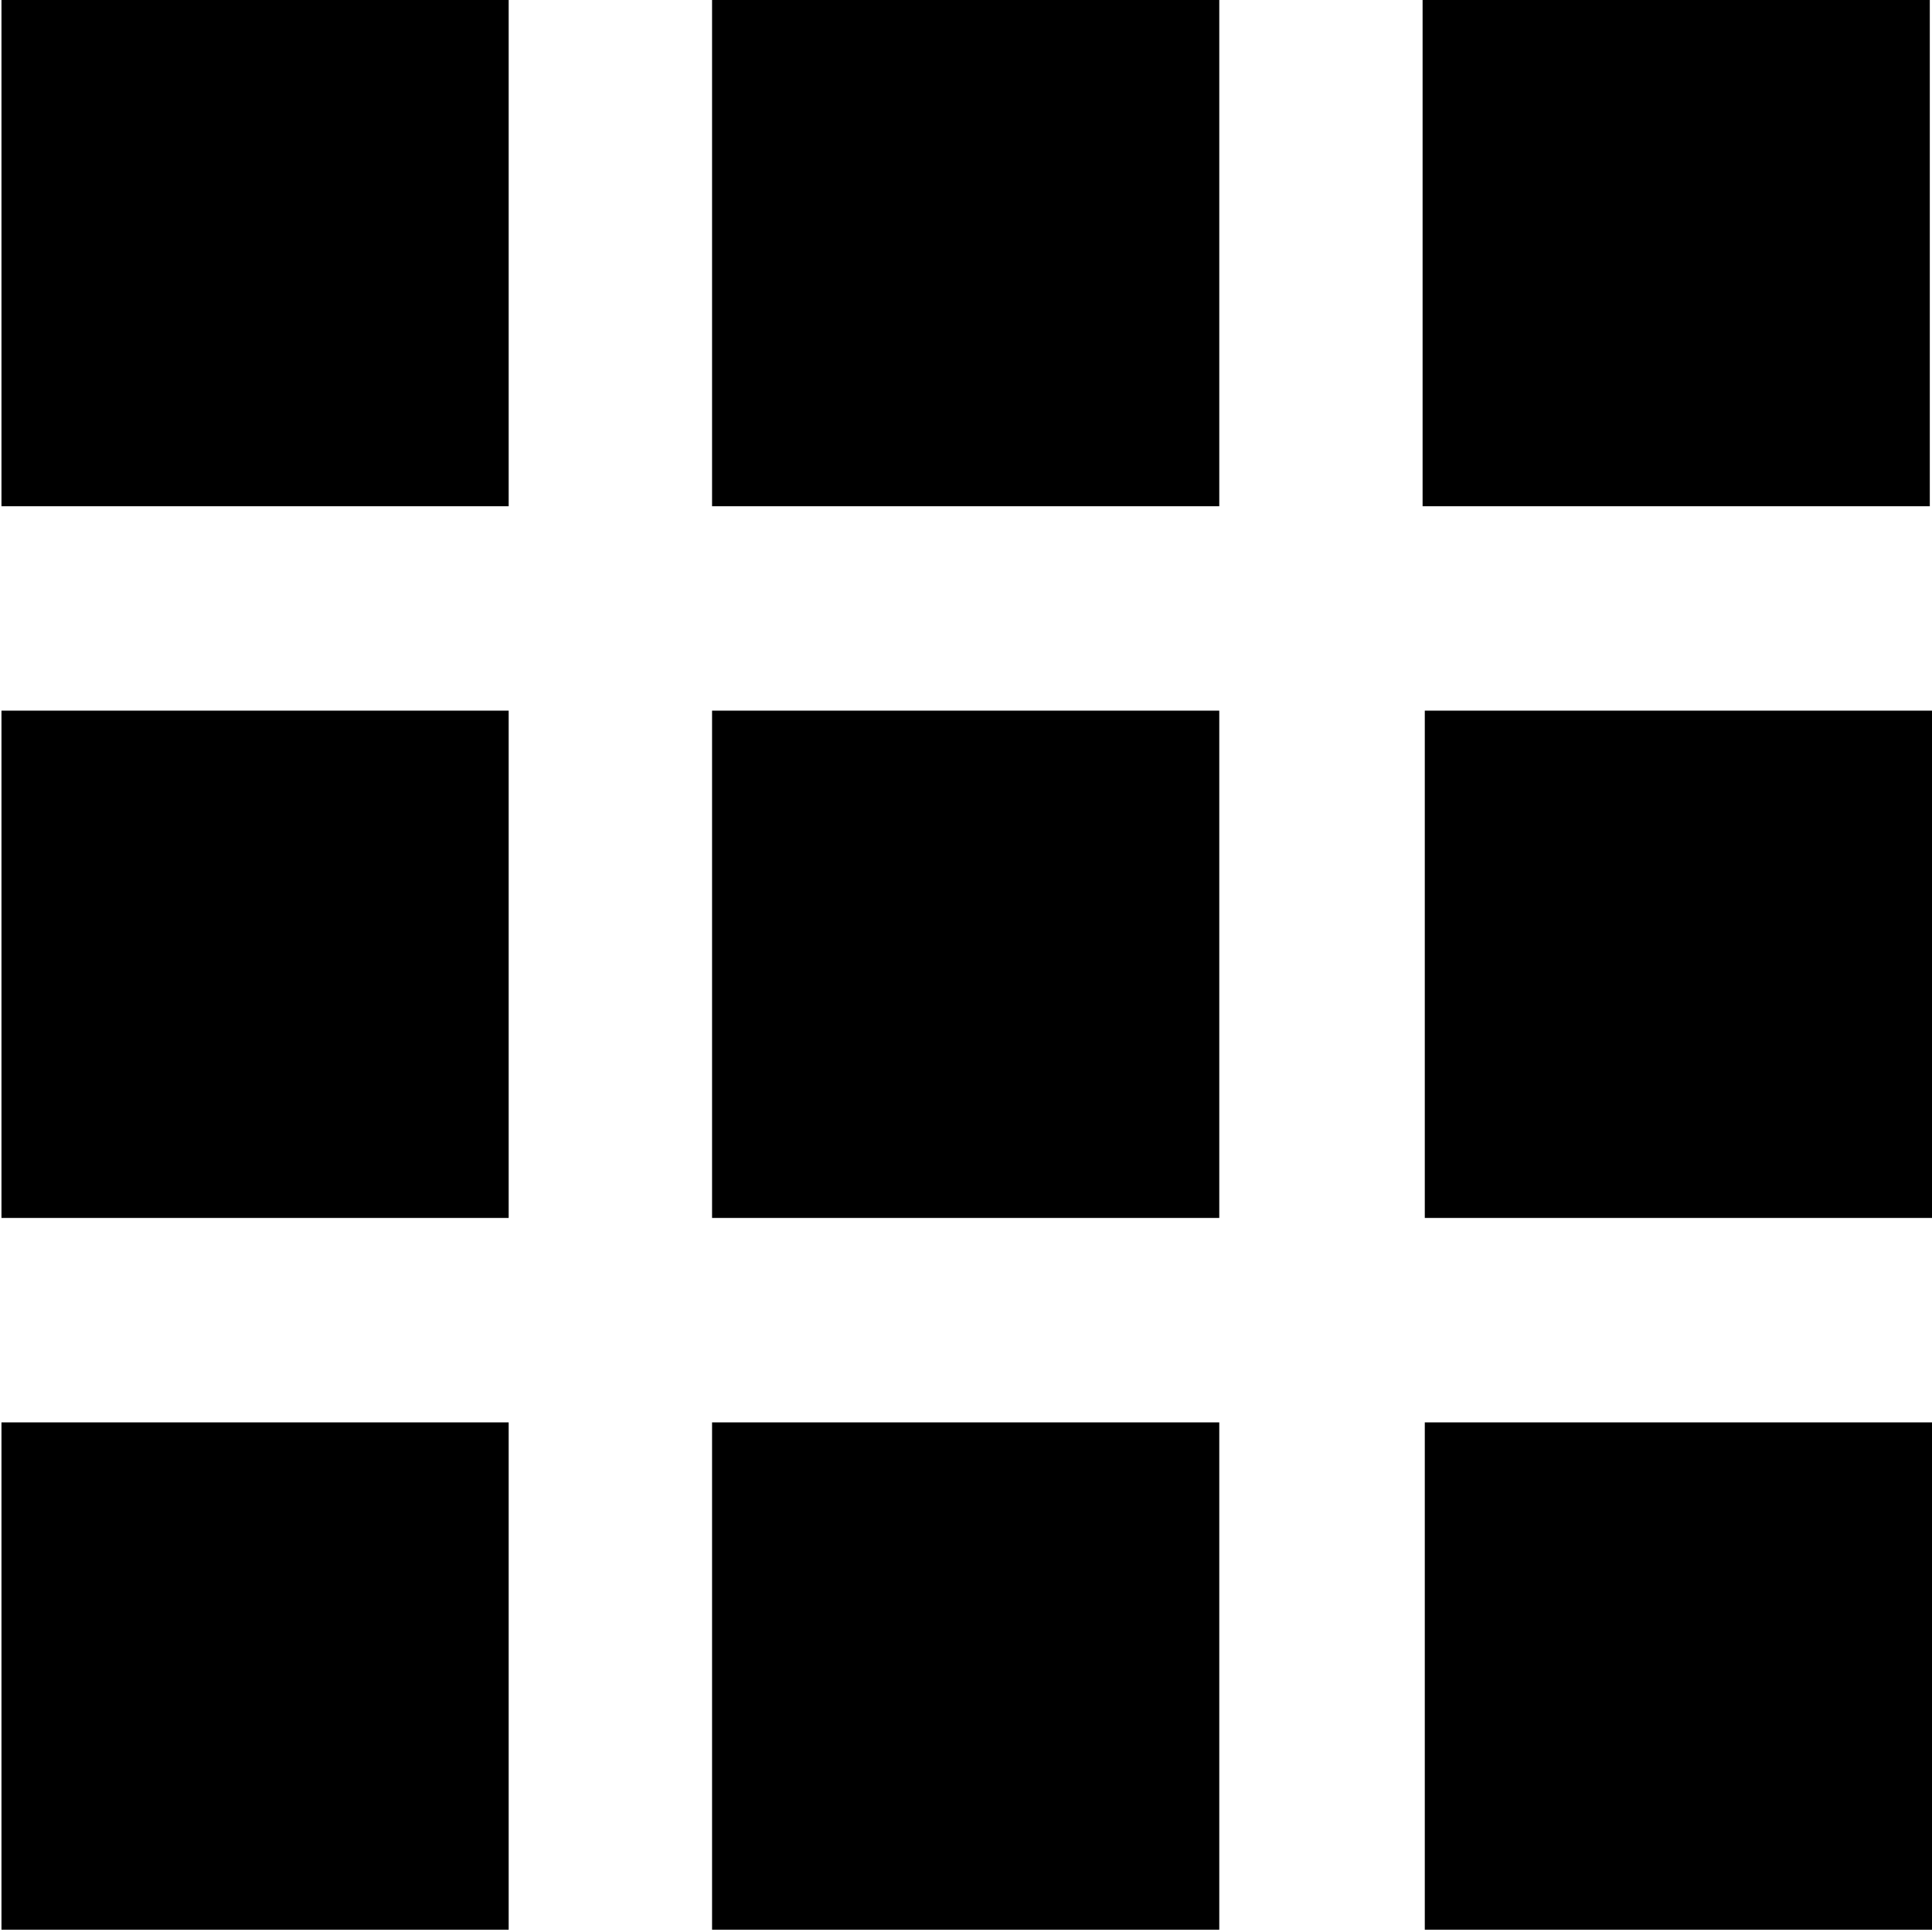
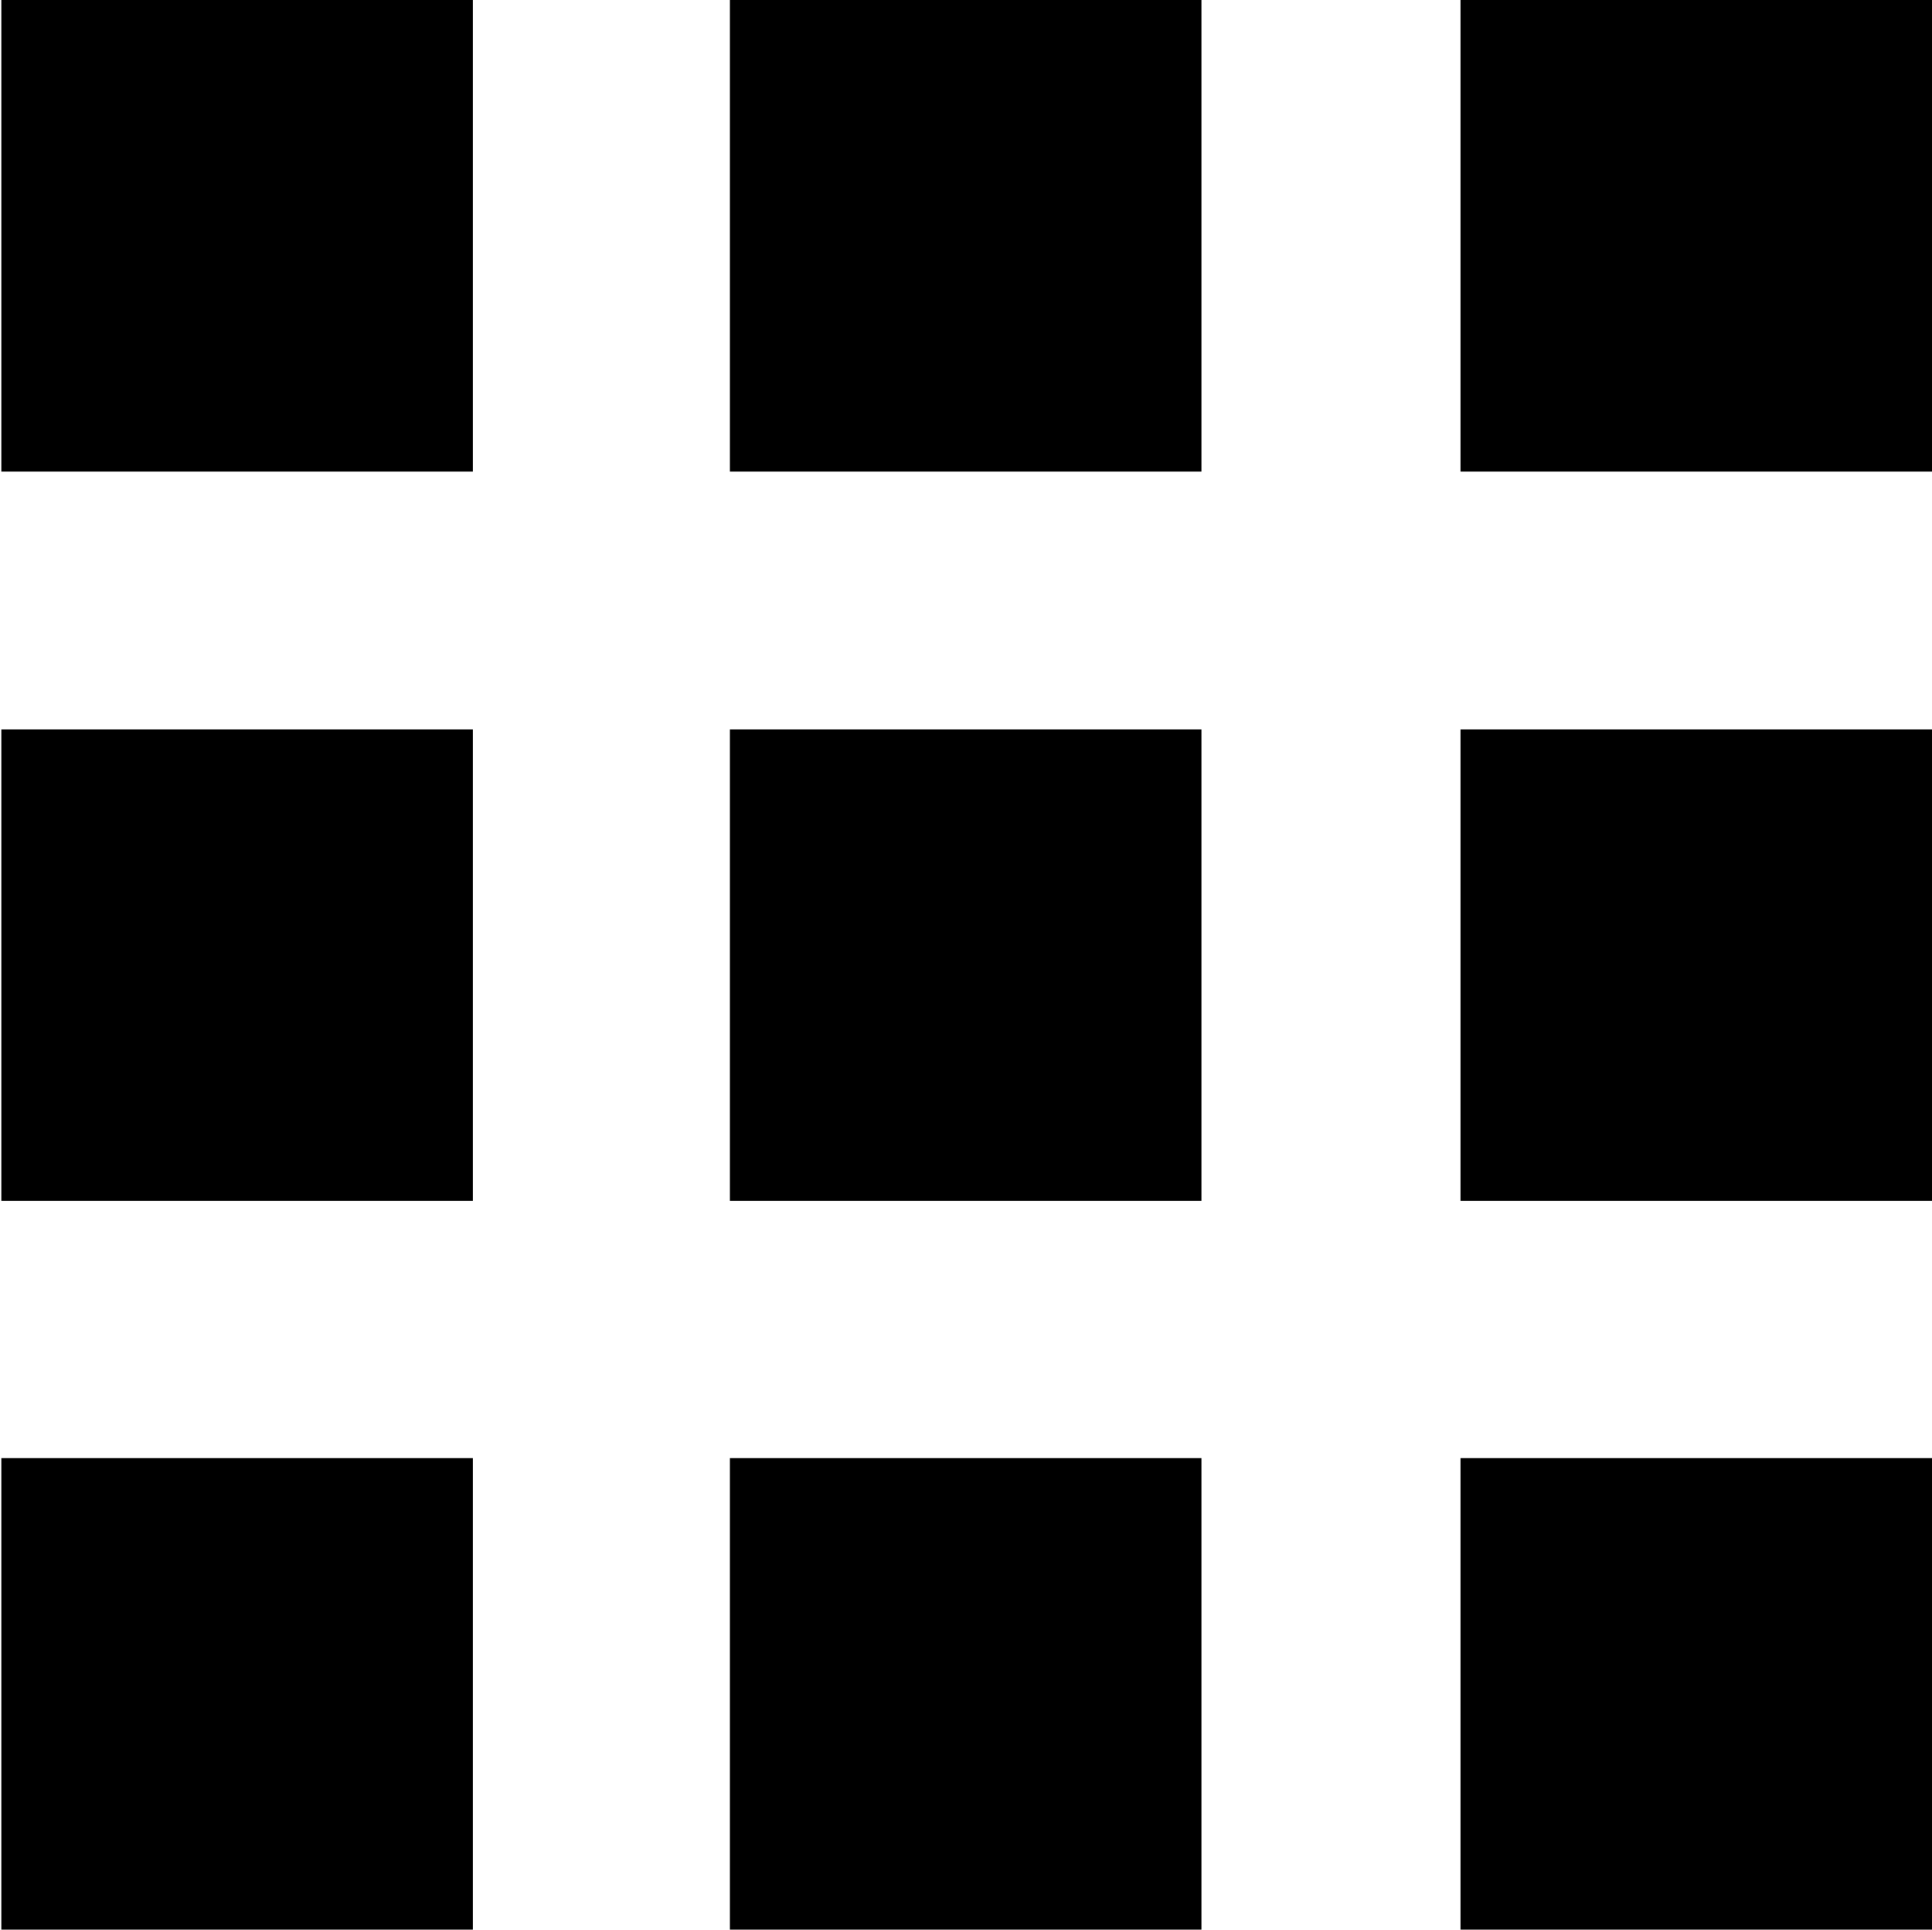
- <svg xmlns="http://www.w3.org/2000/svg" version="1.1" id="Layer_1" x="0px" y="0px" viewBox="0 0 290.1 289.71" style="enable-background:new 0 0 290.1 289.71;" xml:space="preserve">
-   <rect x="0.22" y="-0.16" width="76.16" height="76.16" />
-   <rect x="213.94" y="213.55" width="76.16" height="76.16" />
-   <rect x="213.94" y="106.69" width="76.16" height="76.16" />
-   <rect x="106.92" y="213.55" width="76.16" height="76.16" />
-   <rect x="106.92" y="106.69" width="76.16" height="76.16" />
-   <rect x="0.22" y="213.55" width="76.16" height="76.16" />
-   <rect x="0.22" y="106.69" width="76.16" height="76.16" />
-   <rect x="106.92" y="-0.16" width="76.16" height="76.16" />
-   <rect x="213.61" y="-0.16" width="76.16" height="76.16" />
+ <svg xmlns="http://www.w3.org/2000/svg" version="1.1" id="Layer_1" x="0px" y="0px" viewBox="0 0 290.1 289.7" style="enable-background:new 0 0 290.1 289.7;" xml:space="preserve">
+   <rect x="0.2" y="218.9" width="70.8" height="70.8" />
+   <rect x="219.3" y="218.9" width="70.8" height="70.8" />
+   <rect x="109.6" y="218.9" width="70.8" height="70.8" />
+   <rect x="0.2" width="70.8" height="70.8" />
+   <rect x="219.3" width="70.8" height="70.8" />
+   <rect x="109.6" width="70.8" height="70.8" />
+   <rect x="0.2" y="109.5" width="70.8" height="70.8" />
+   <rect x="219.3" y="109.5" width="70.8" height="70.8" />
+   <rect x="109.6" y="109.5" width="70.8" height="70.8" />
</svg>
